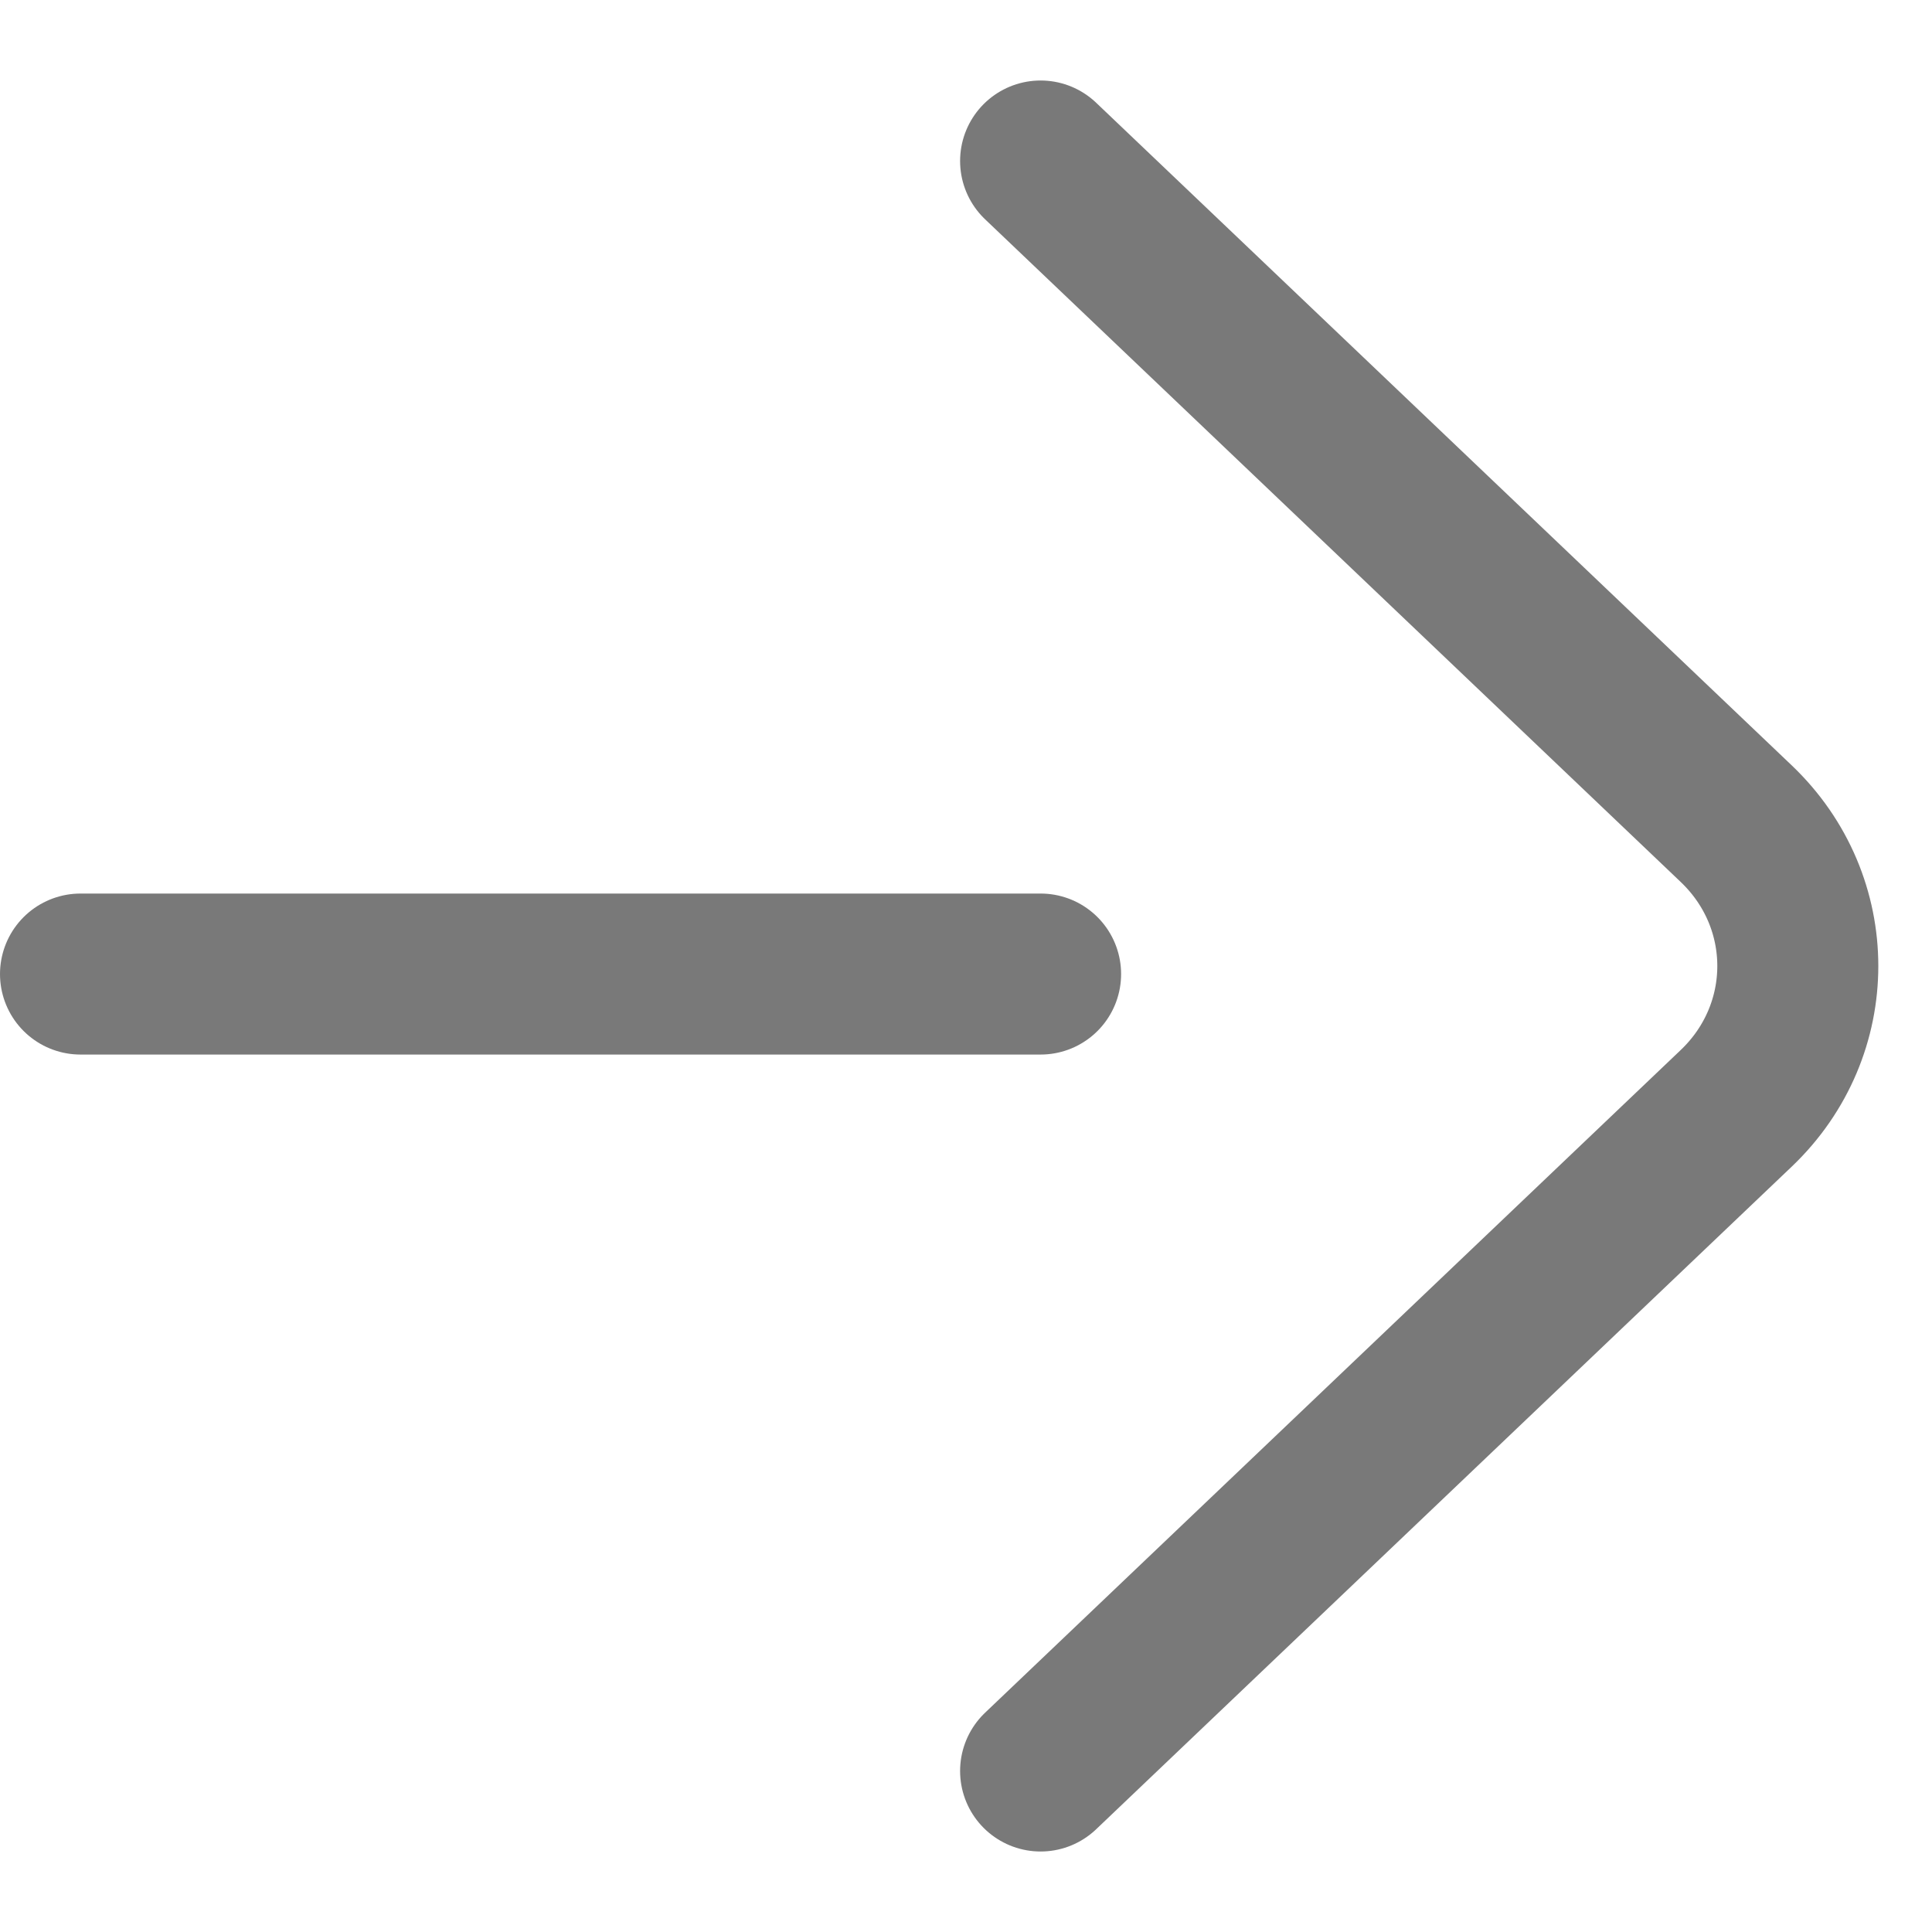
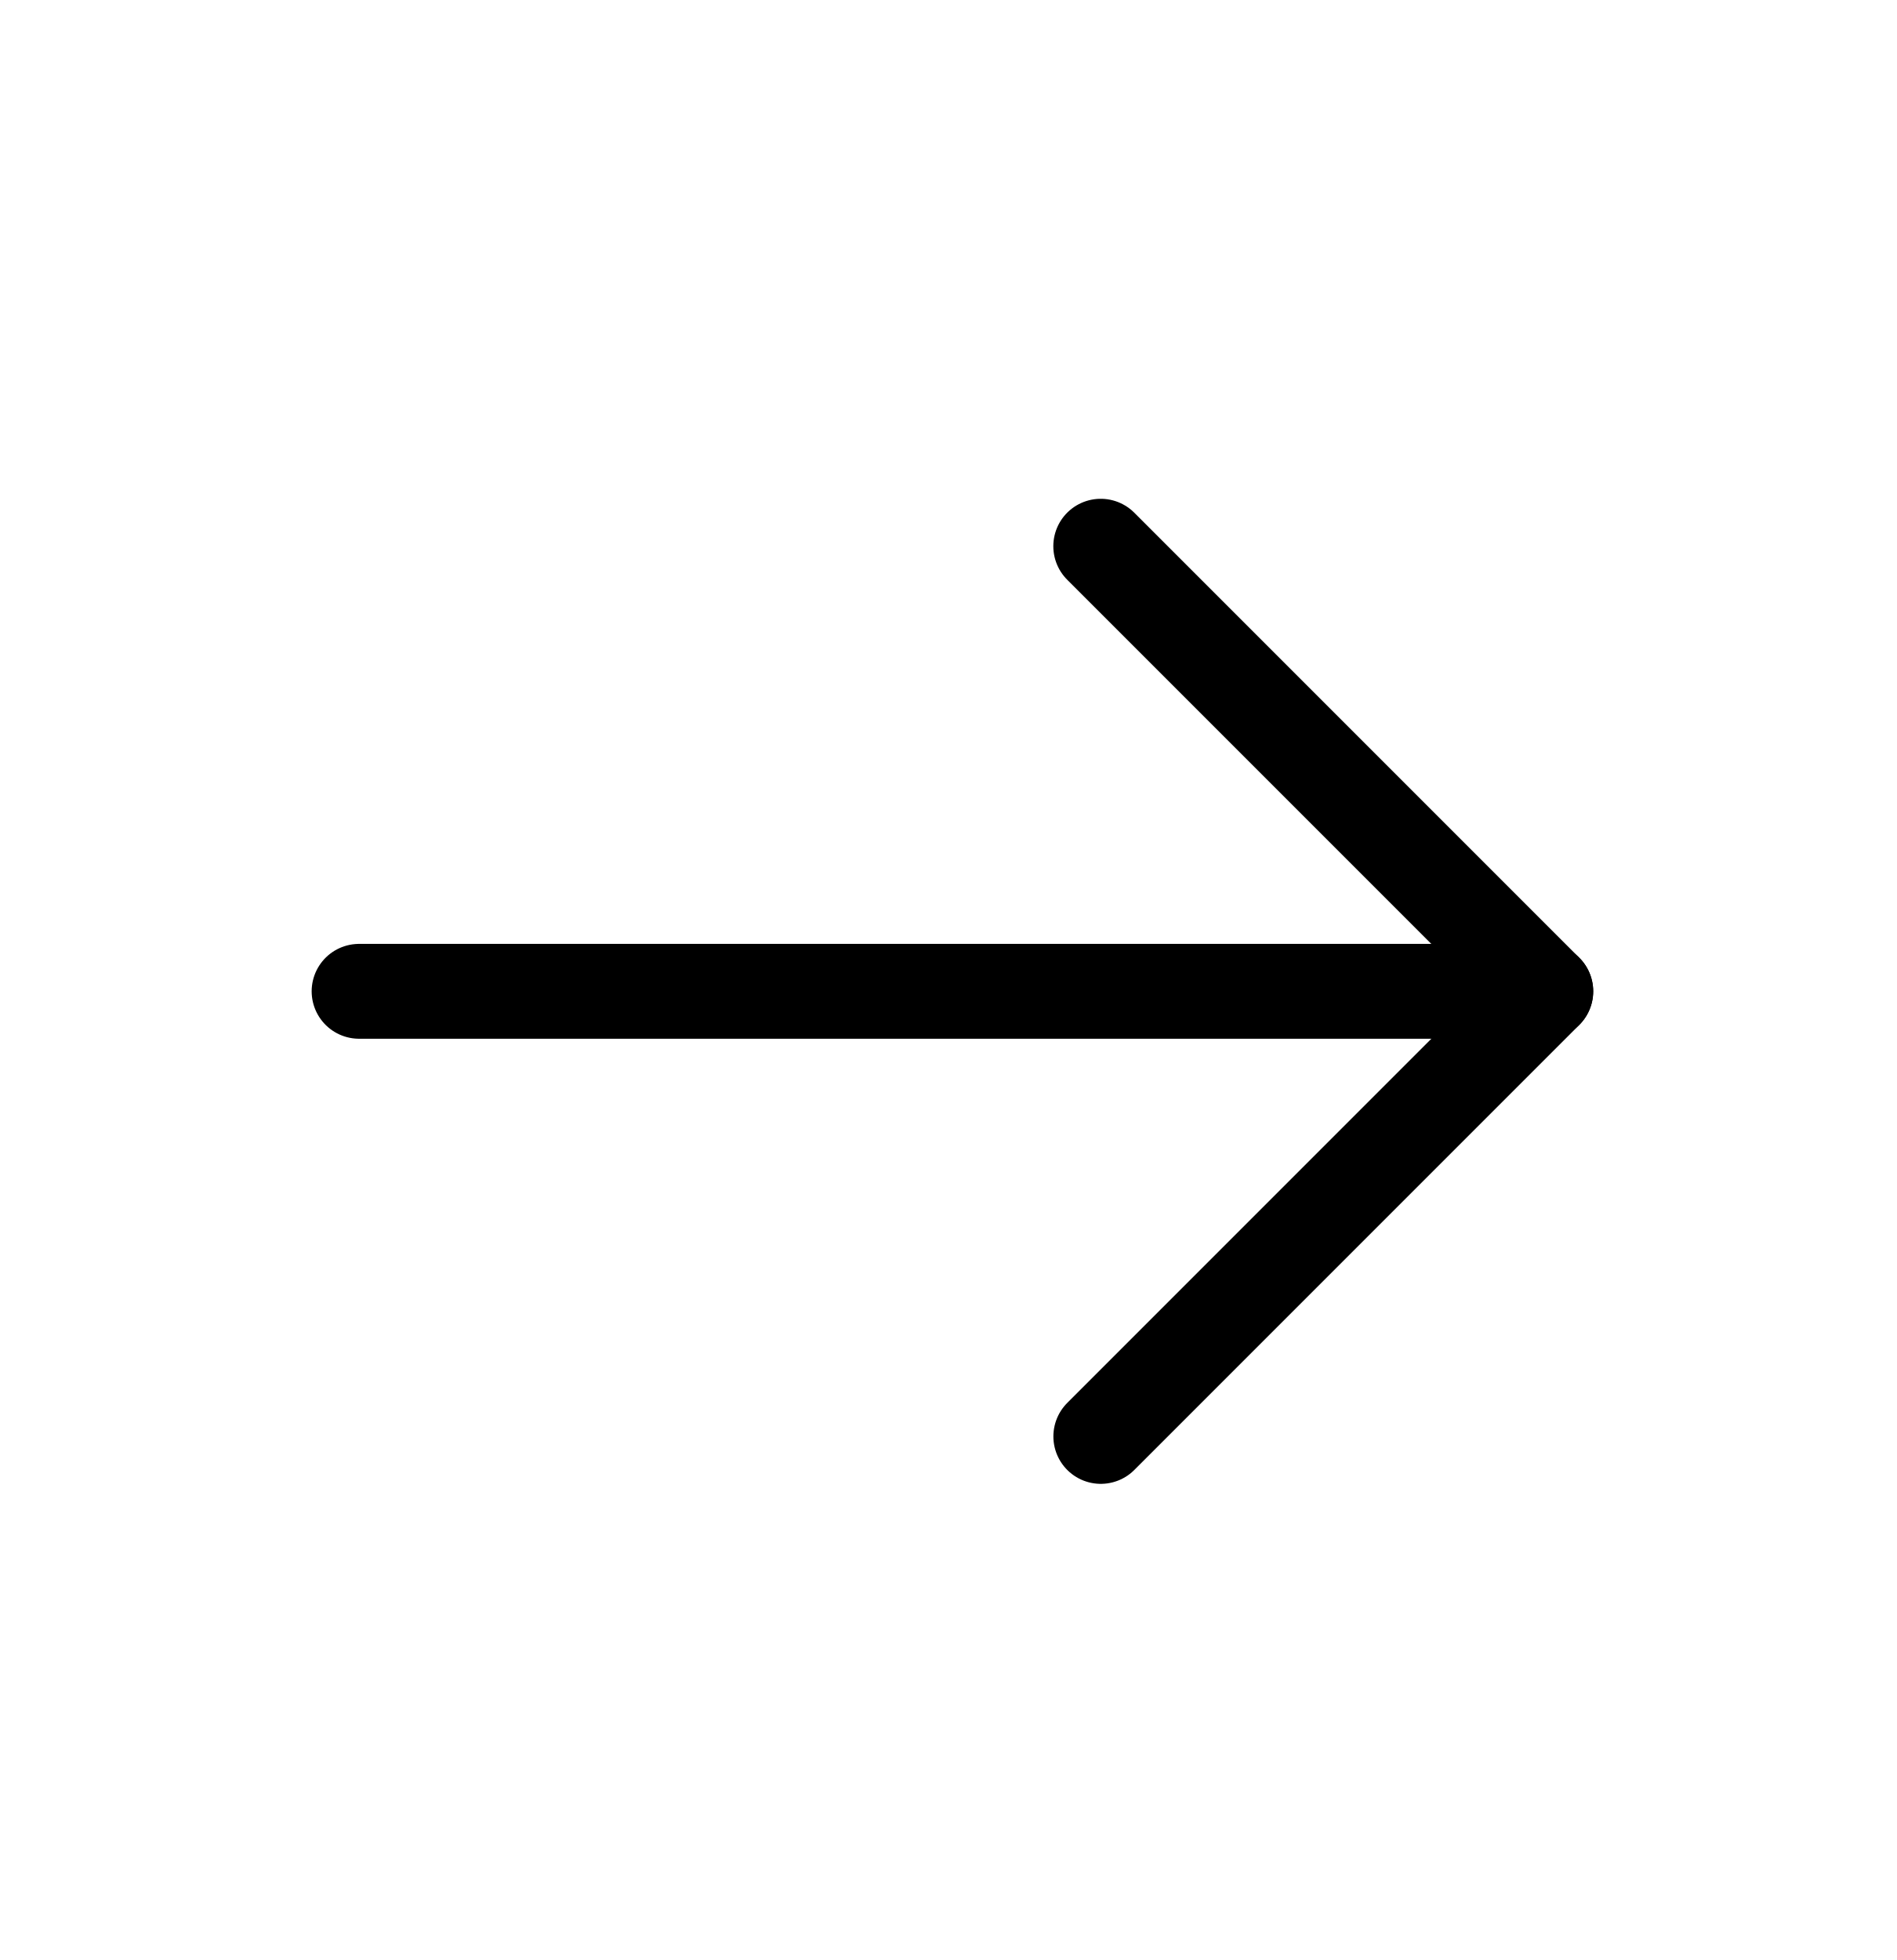
- <svg xmlns="http://www.w3.org/2000/svg" width="18" height="18" viewBox="0 0 18 18" fill="none">
-   <g id="arrow">
-     <path id="Vector" d="M9.695 16.5L16.176 10.326C16.941 9.597 16.941 8.403 16.176 7.674L9.695 1.5" stroke="#797979" stroke-width="1.5" stroke-miterlimit="10" stroke-linecap="round" stroke-linejoin="round" />
-     <g id="Group 9408">
-       <g id="Group 9418">
-         <path id="Line 66" d="M9.695 9.075L0.75 9.075" stroke="#797979" stroke-width="1.5" stroke-linecap="round" />
-       </g>
-     </g>
-   </g>
+ <svg xmlns="http://www.w3.org/2000/svg" width="30" height="31" viewBox="0 0 30 31" fill="none">
+   <path d="M17.413 22.719L24.453 15.679" stroke="black" stroke-width="1.5" stroke-linecap="round" />
+   <path d="M5.68 15.679L22.676 15.679" stroke="black" stroke-width="1.5" stroke-linecap="round" />
+   <path d="M24.452 15.679L17.412 8.639" stroke="black" stroke-width="1.5" stroke-linecap="round" />
</svg>
